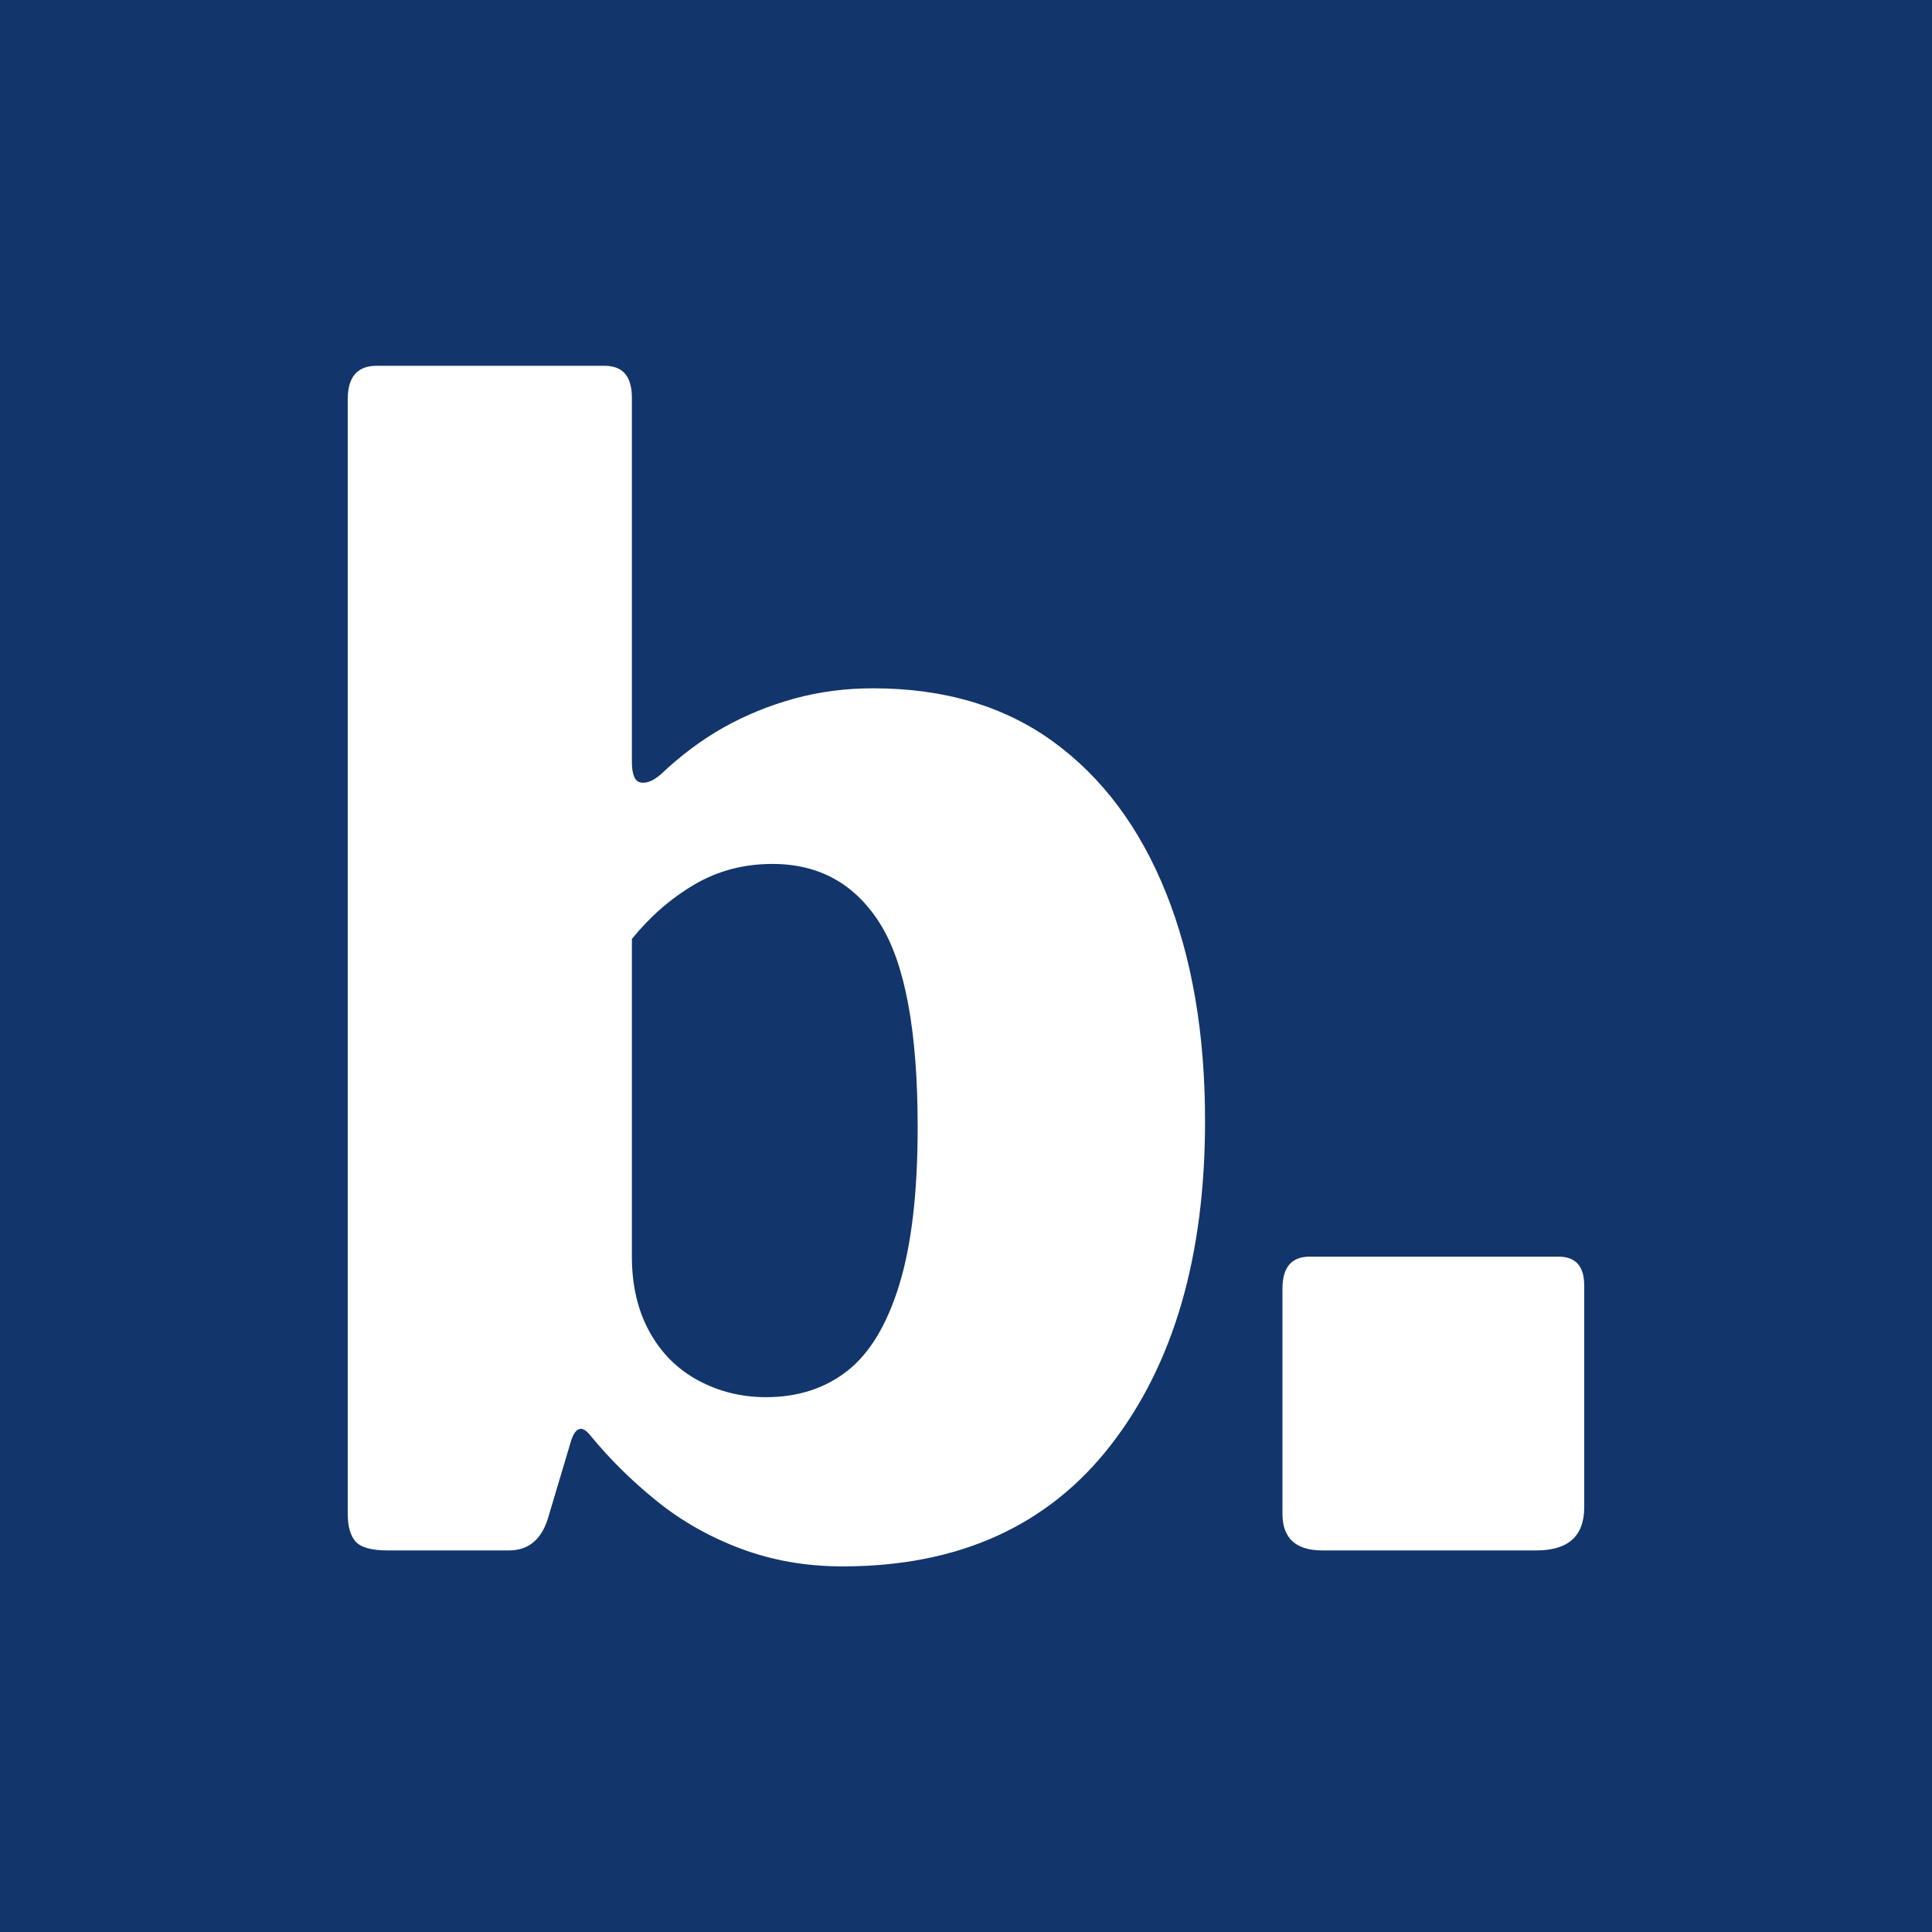
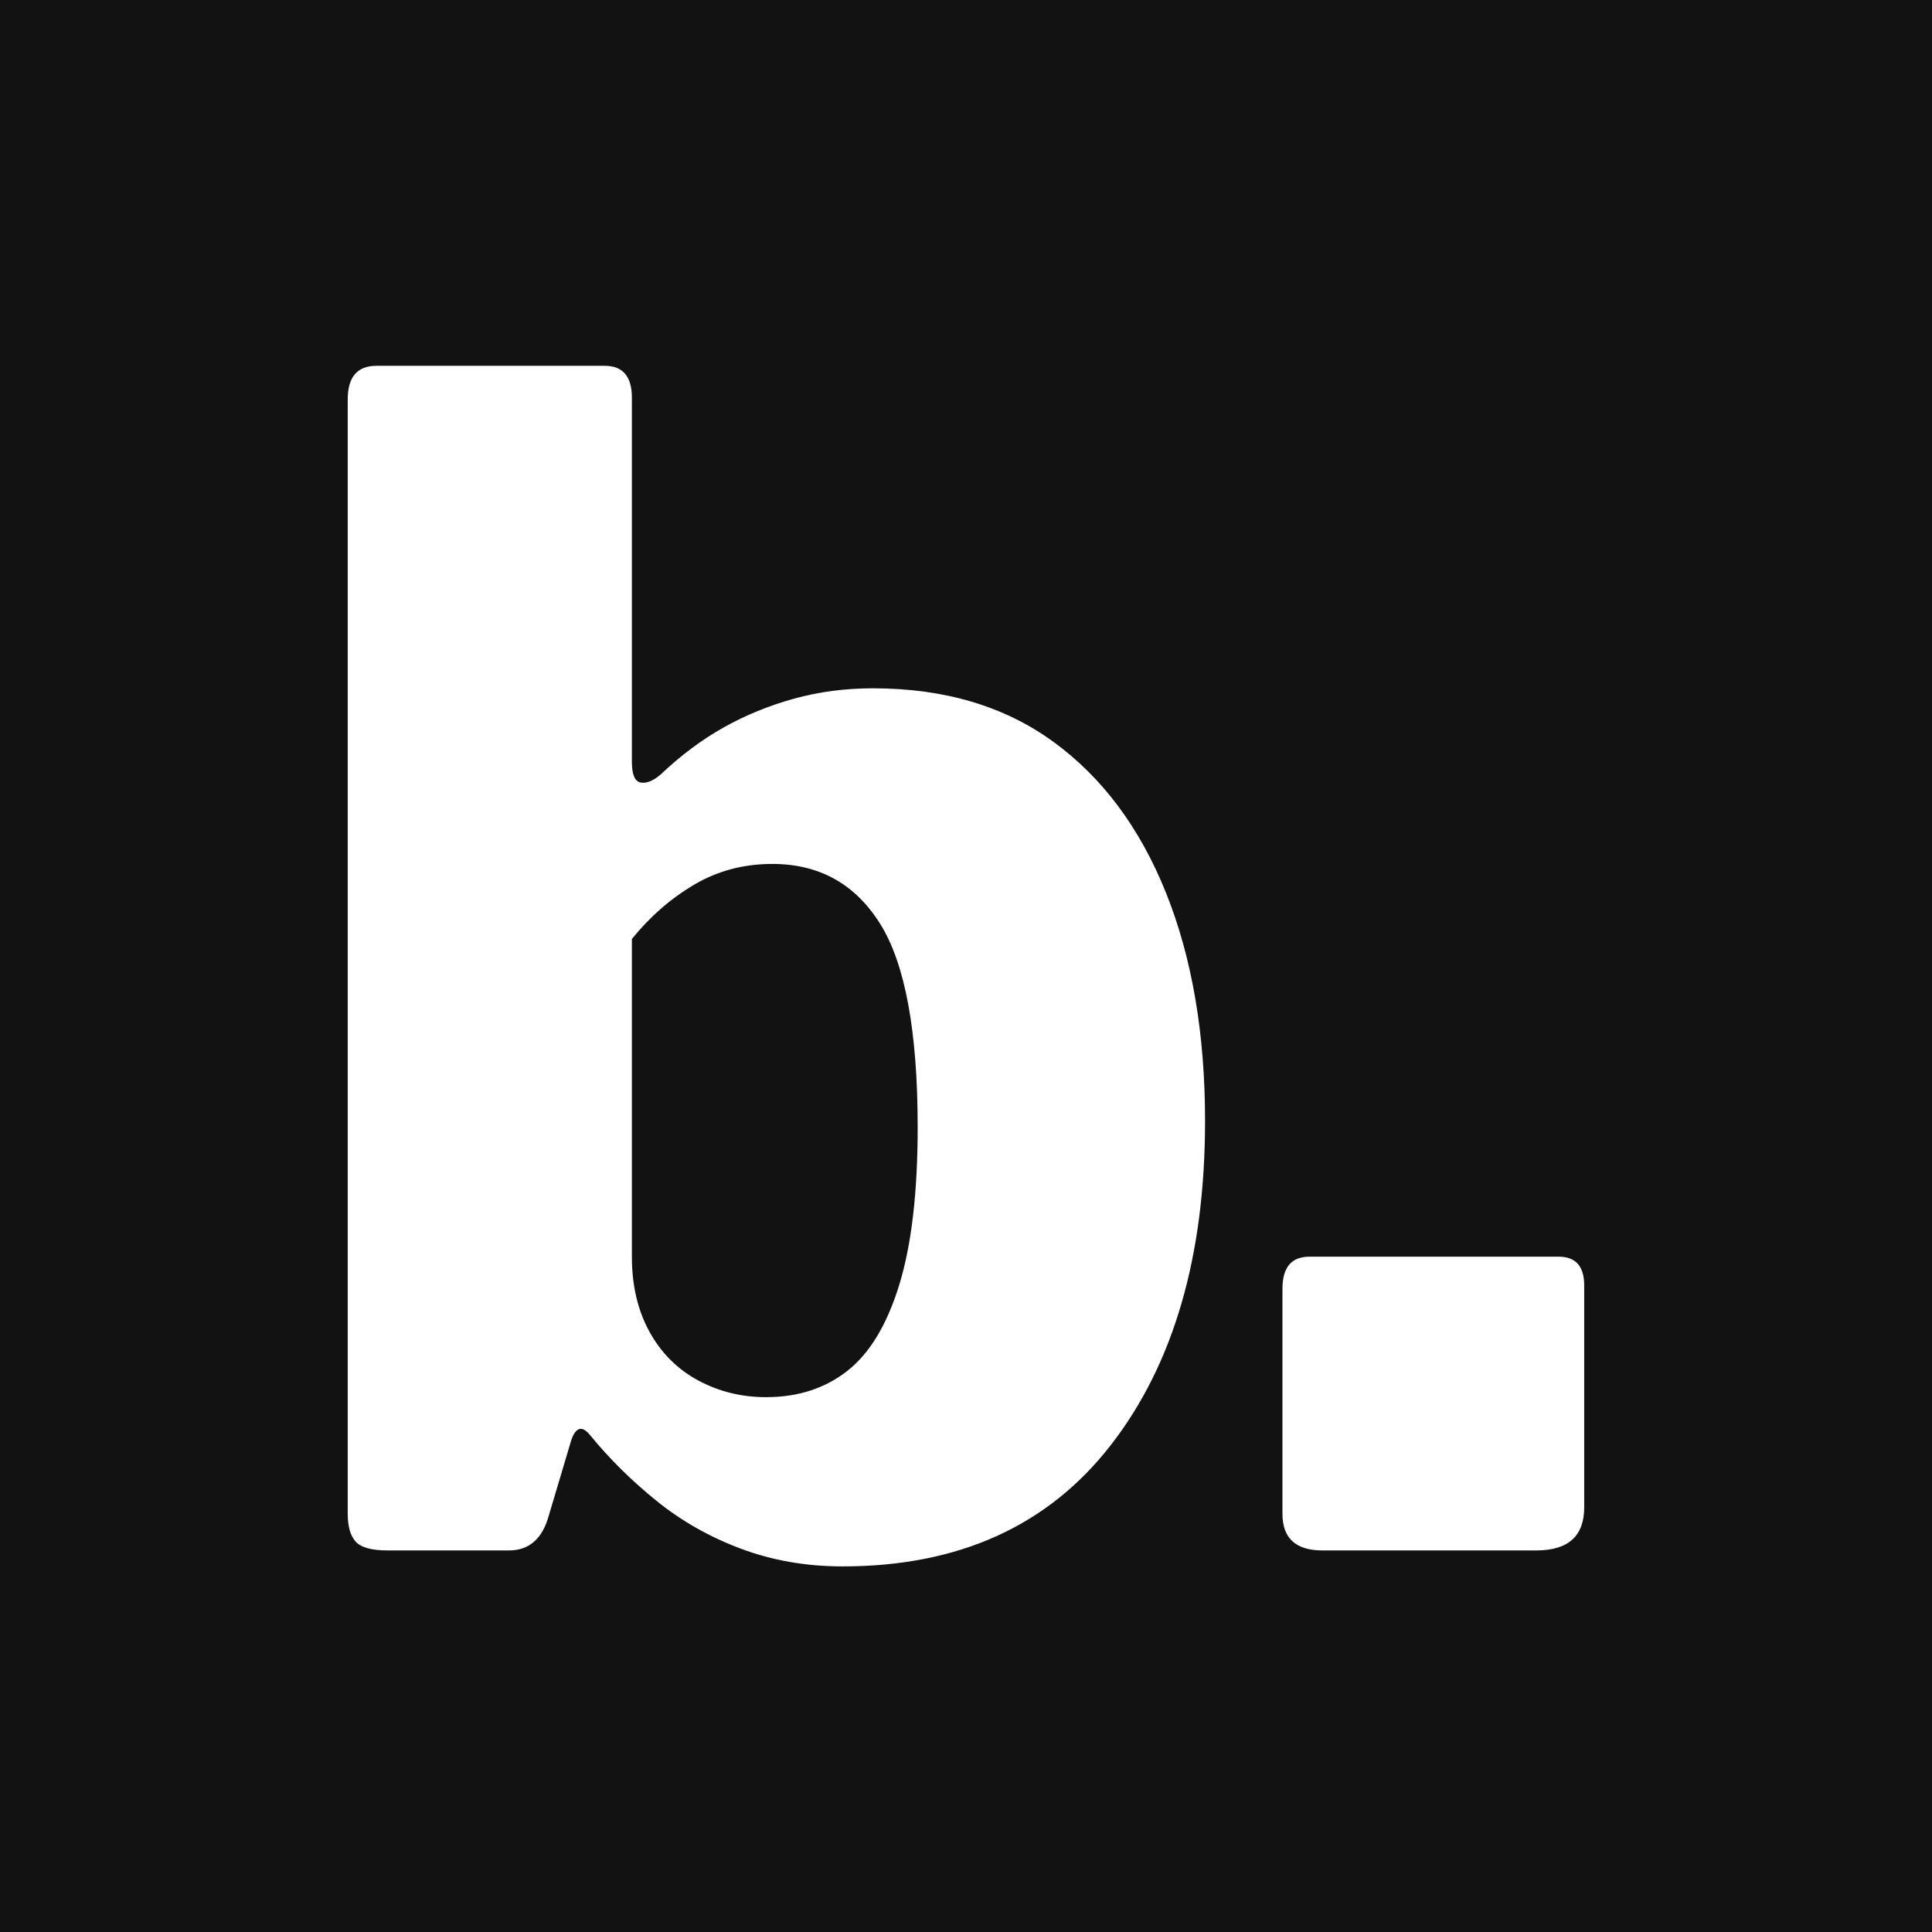
<svg xmlns="http://www.w3.org/2000/svg" viewBox="-32 -32 64 64">
-   <rect x="-32" y="-32" width="64" height="64" fill="#12356B" />
+   <rect x="-32" y="-32" width="64" height="64" fill="#121212" />
  <path transform="translate(-23.02,19.36)" d="M3.861 0.0Q3.067 0.0 2.803 -0.291Q2.539 -0.582 2.539 -1.216V-38.131Q2.539 -39.242 3.491 -39.242H11.053Q11.952 -39.242 11.952 -38.184V-26.126Q11.952 -25.491 12.243 -25.438Q12.534 -25.386 12.904 -25.703Q13.909 -26.655 14.993 -27.263Q16.078 -27.871 17.32 -28.215Q18.563 -28.559 19.938 -28.559Q23.482 -28.559 25.914 -26.787Q28.347 -25.015 29.643 -21.789Q30.939 -18.563 30.939 -14.226Q30.939 -7.51 27.818 -3.491Q24.698 0.529 18.933 0.529Q17.135 0.529 15.575 -0.053Q14.015 -0.635 12.772 -1.639Q11.529 -2.644 10.577 -3.808Q10.366 -4.072 10.207 -4.019Q10.048 -3.966 9.943 -3.649L9.202 -1.164Q8.885 0.0 7.88 0.0ZM11.952 -9.731Q11.952 -8.303 12.534 -7.245Q13.116 -6.188 14.147 -5.632Q15.178 -5.077 16.395 -5.077Q17.981 -5.077 19.092 -5.95Q20.203 -6.822 20.811 -8.806Q21.419 -10.789 21.419 -14.015Q21.419 -18.775 20.176 -20.758Q18.933 -22.741 16.606 -22.741Q15.178 -22.741 14.015 -22.054Q12.851 -21.366 11.952 -20.256ZM43.499 -1.428Q43.499 0.0 41.912 0.0H34.825Q33.503 0.0 33.503 -1.216V-8.673Q33.503 -9.731 34.402 -9.731H42.652Q43.499 -9.731 43.499 -8.779Z" fill="#fff" />
</svg>
